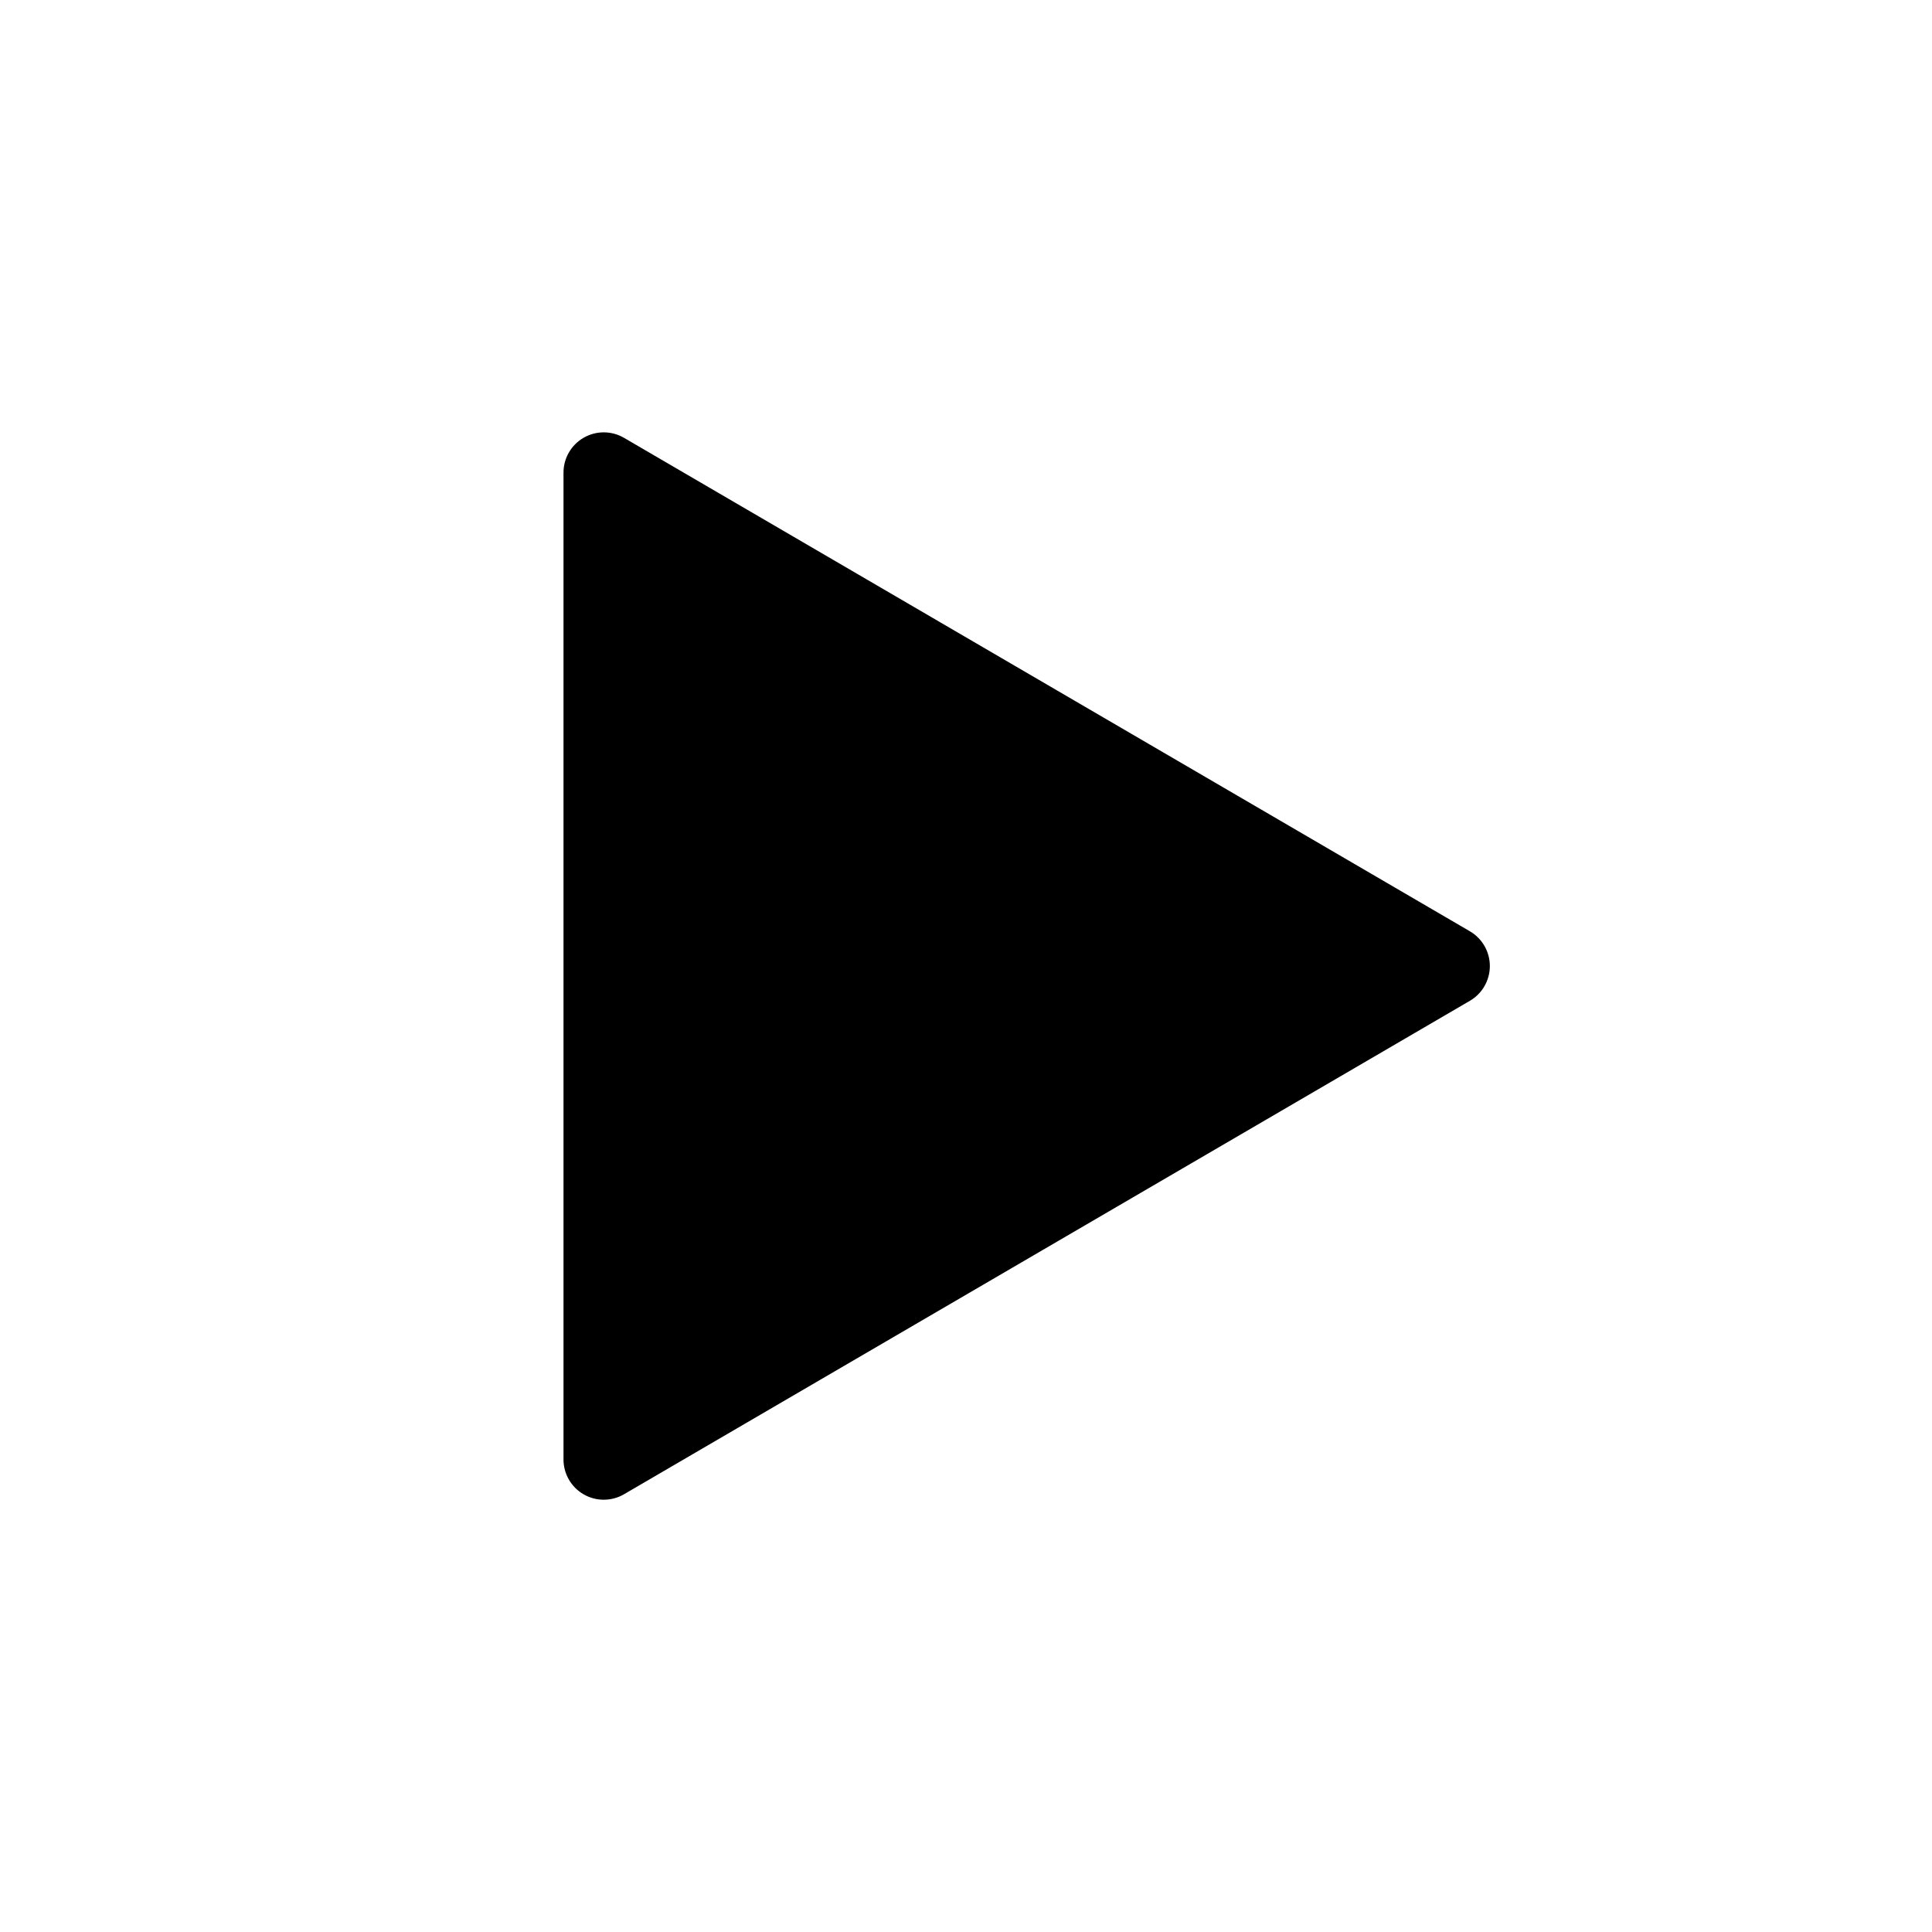
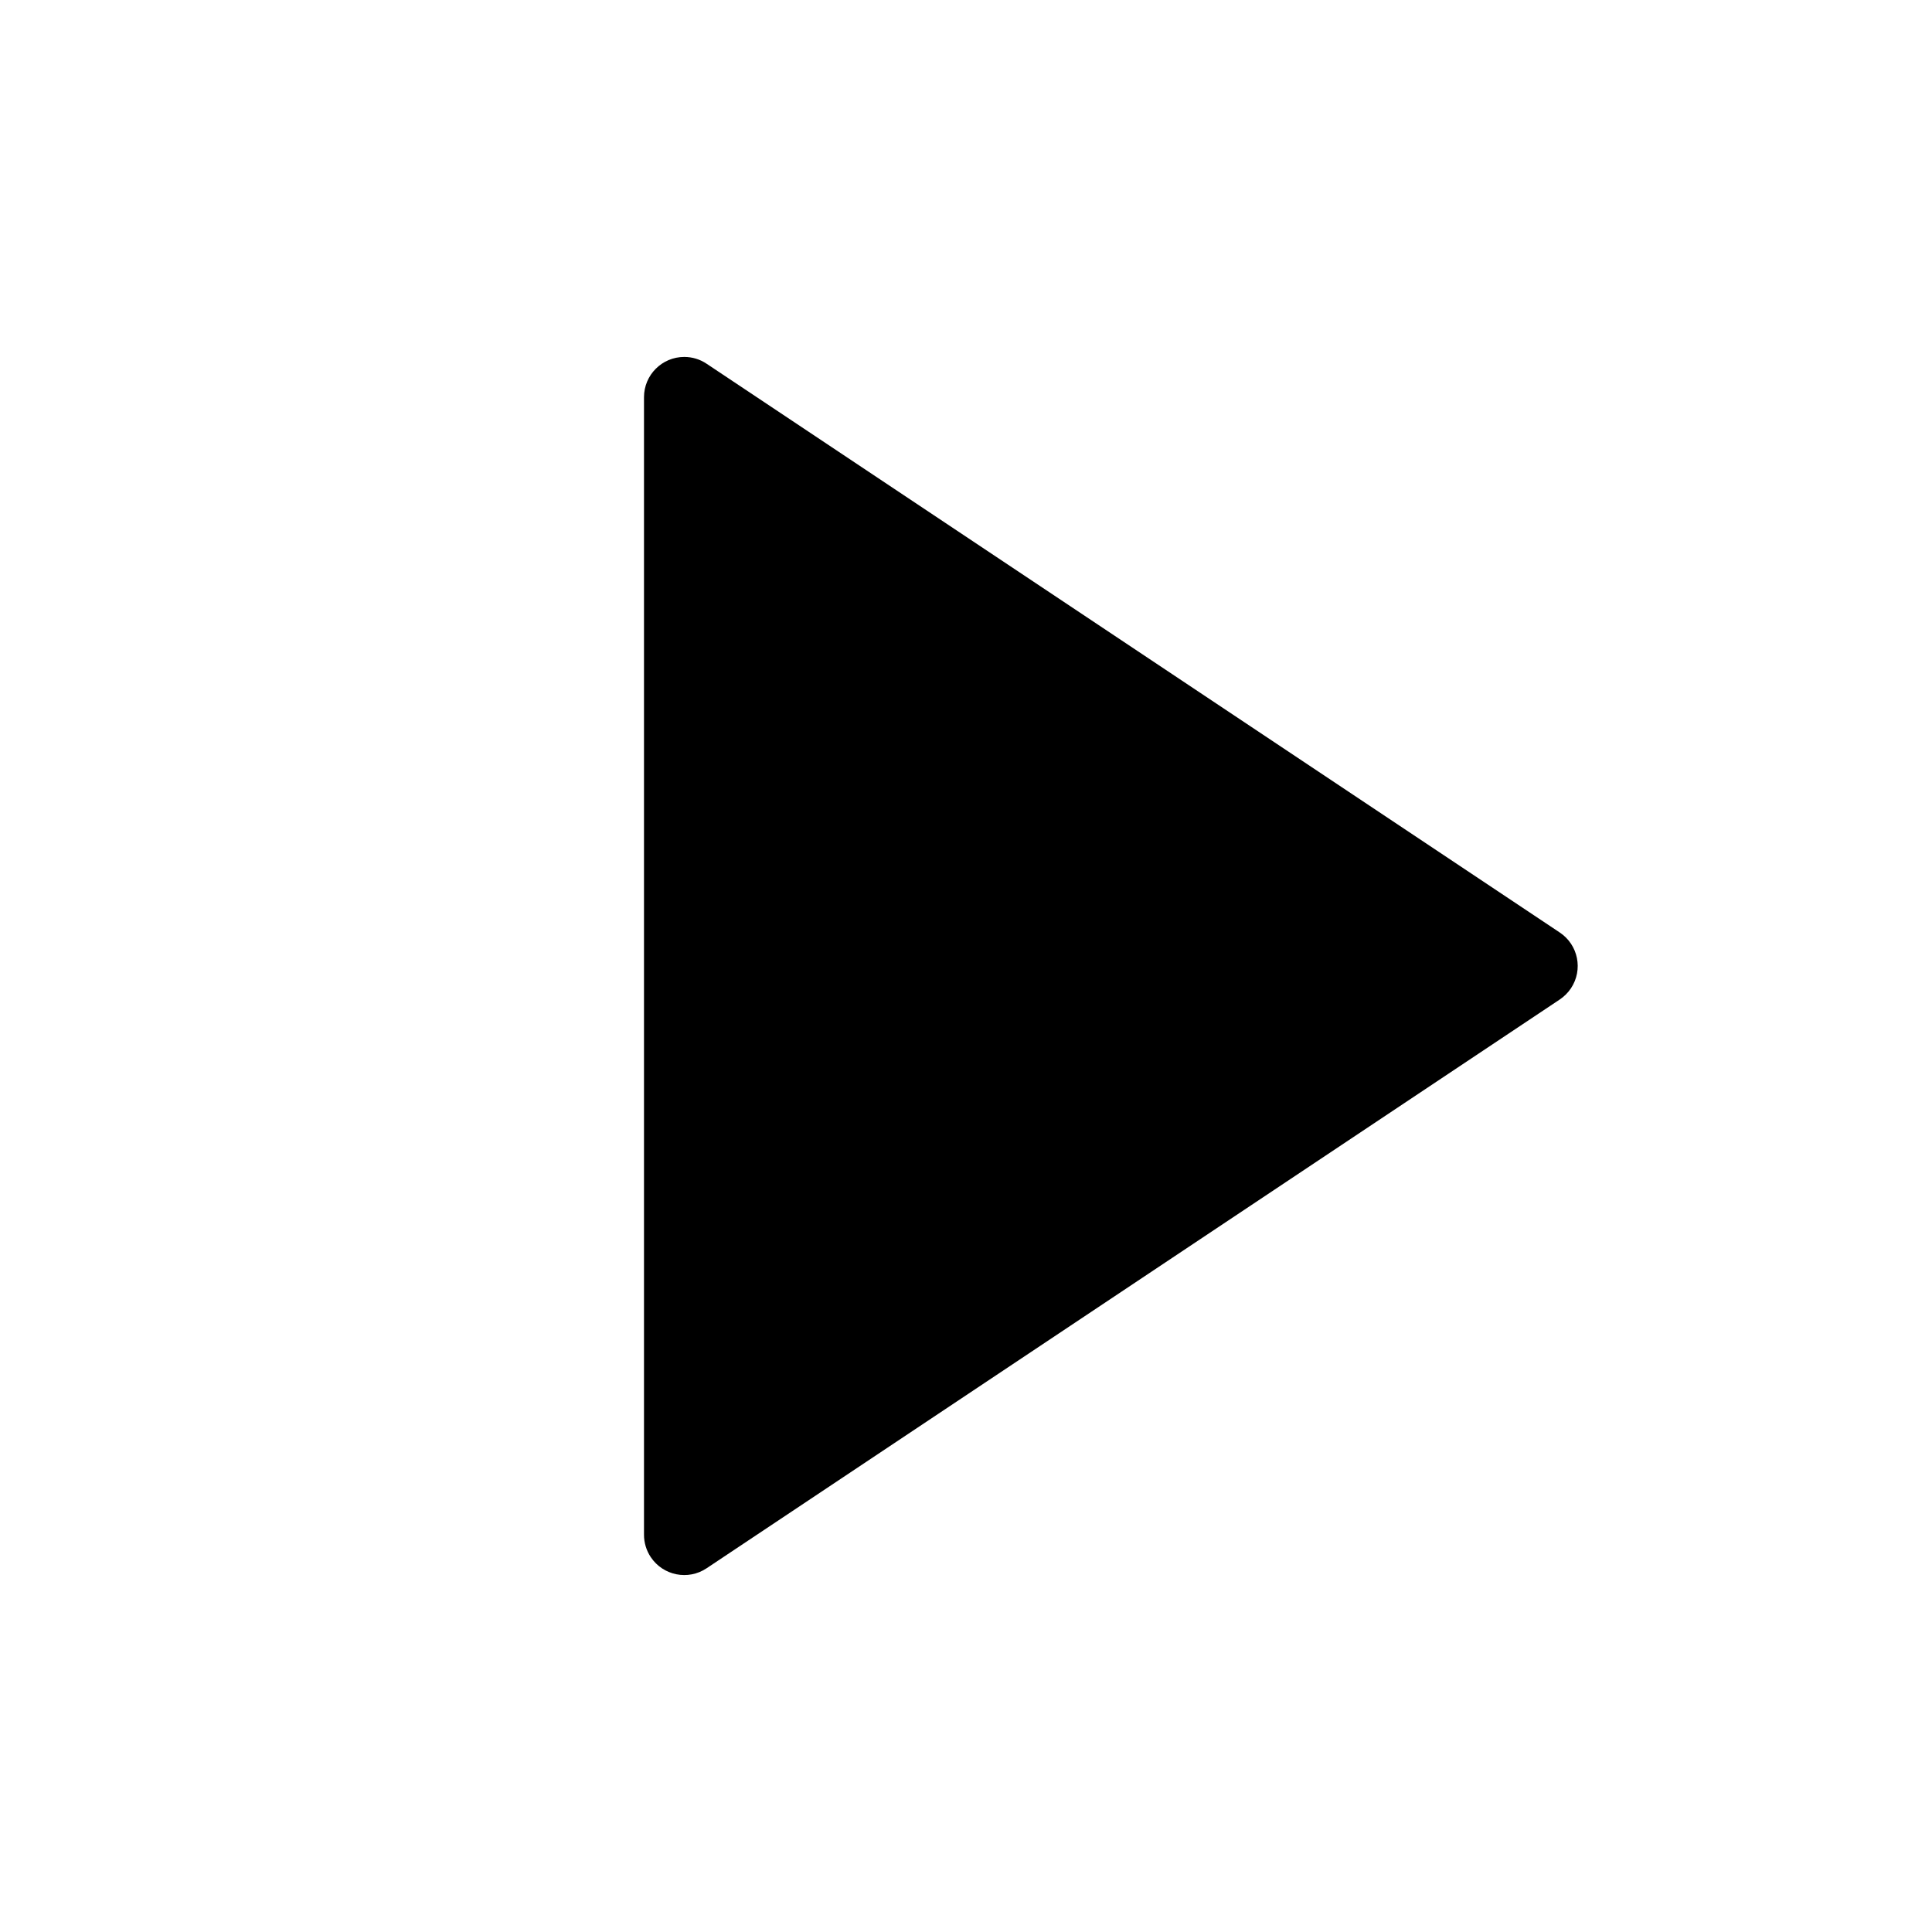
- <svg xmlns="http://www.w3.org/2000/svg" viewBox="0 0 24 24" width="24" height="24">
-   <path fill="none" d="M0 0h24v24H0z" />
-   <path d="M7.752 5.439l10.508 6.13a.5.5 0 0 1 0 .863l-10.508 6.13A.5.5 0 0 1 7 18.128V5.871a.5.5 0 0 1 .752-.432z" />
+ <svg xmlns="http://www.w3.org/2000/svg" viewBox="0 0 24 24">
+   <path d="M19.376 12.416L8.777 19.482C8.548 19.635 8.237 19.573 8.084 19.343C8.029 19.261 8 19.164 8 19.066V4.934C8 4.658 8.224 4.434 8.5 4.434C8.599 4.434 8.695 4.463 8.777 4.518L19.376 11.584C19.606 11.737 19.668 12.047 19.515 12.277C19.478 12.332 19.431 12.379 19.376 12.416Z" />
</svg>
